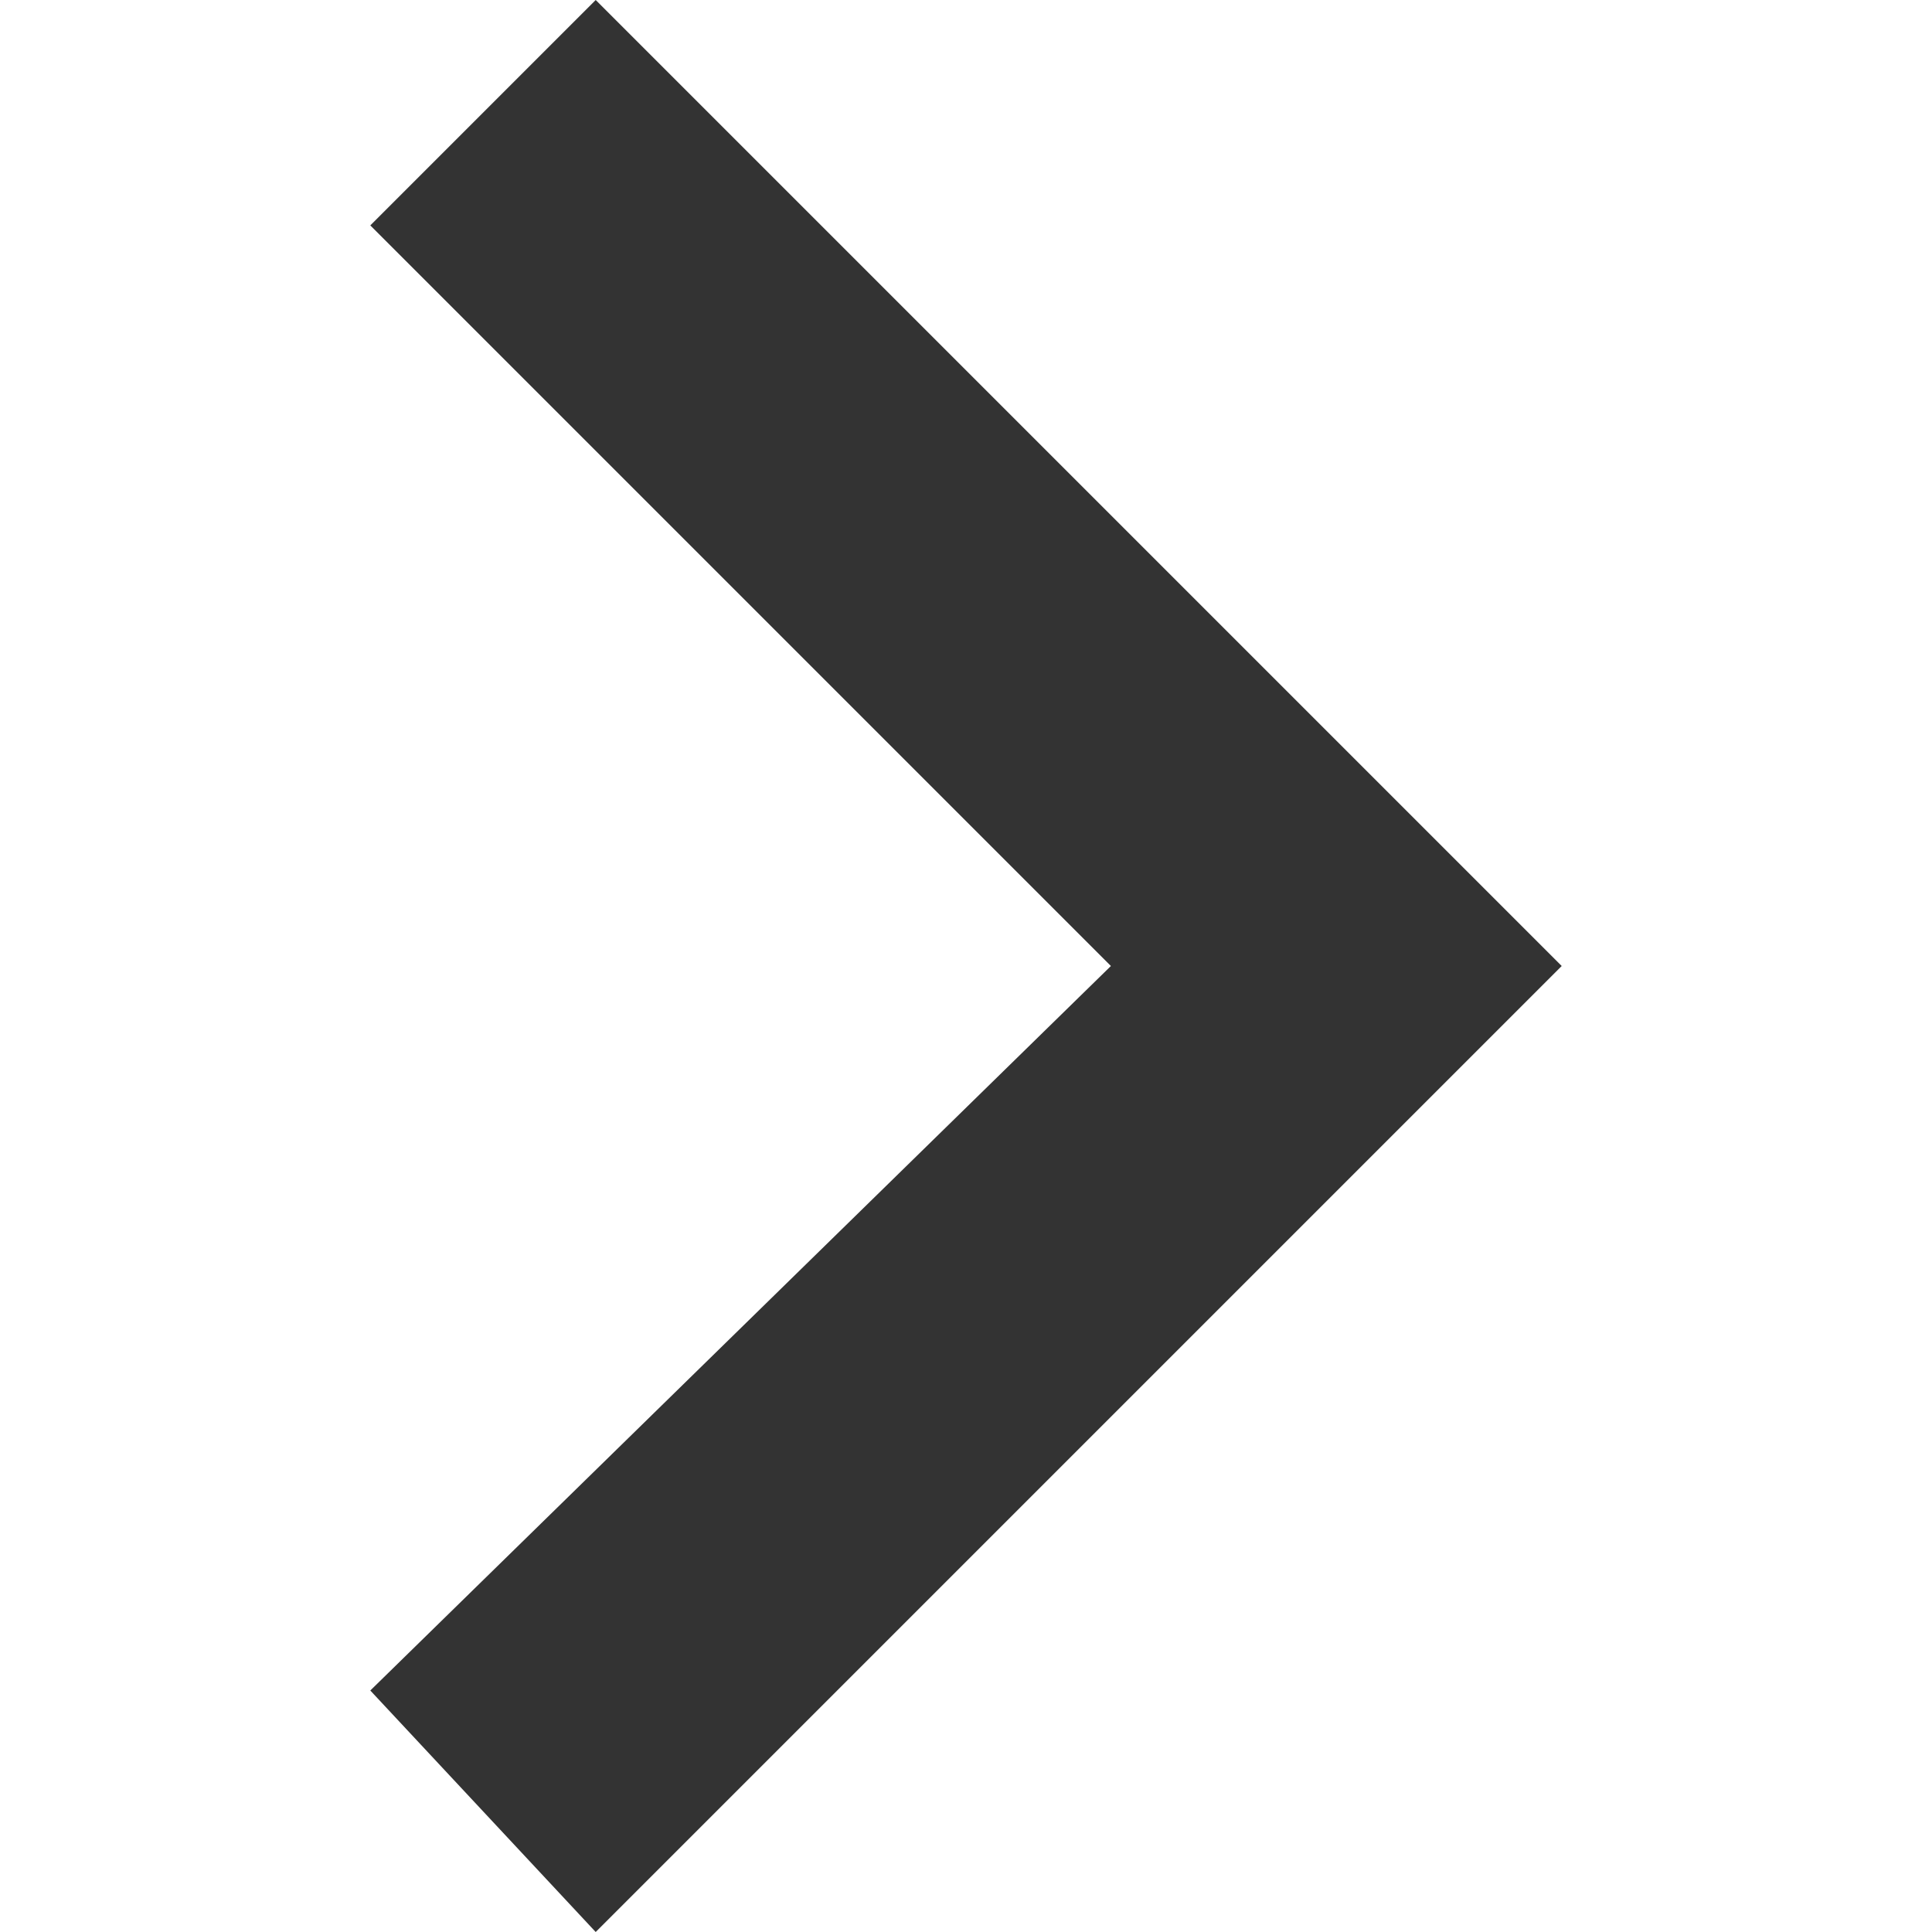
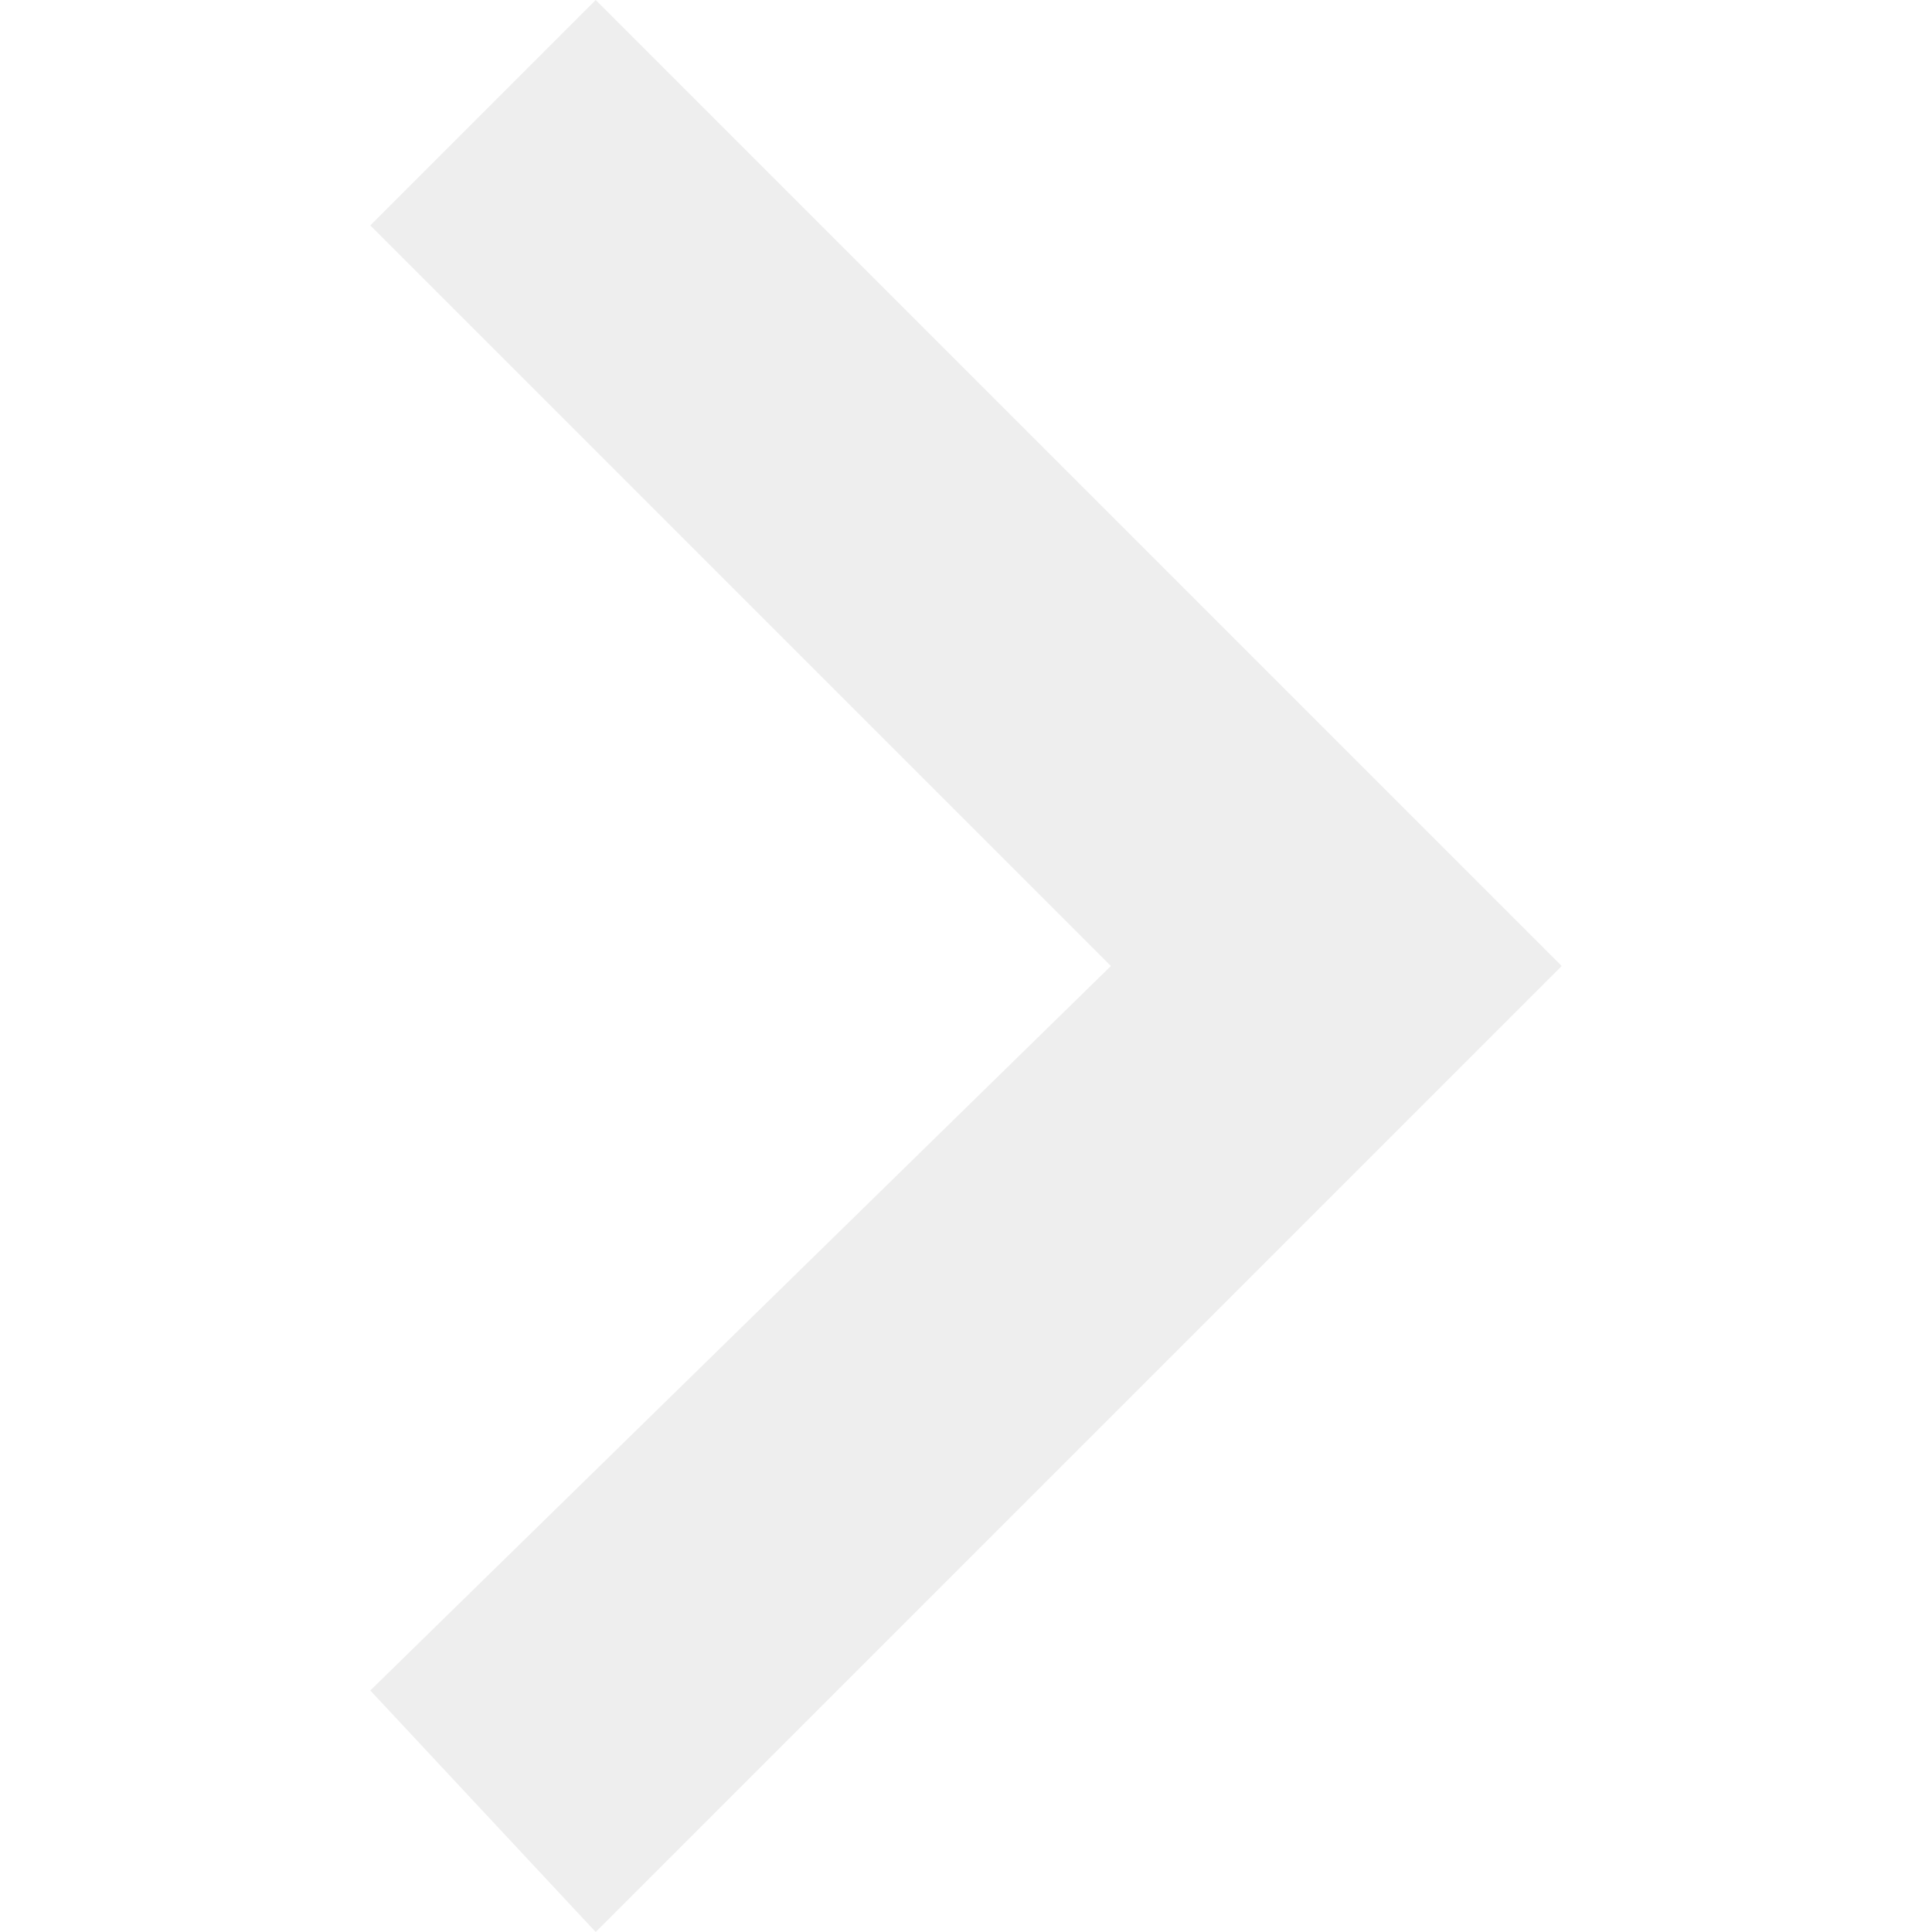
- <svg xmlns="http://www.w3.org/2000/svg" fill="#333" version="1.1" id="Capa_1" x="0px" y="0px" width="100%" height="100%" viewBox="0 0 306 306" style="enable-background:new 0 0 306 306;" xml:space="preserve">
+ <svg xmlns="http://www.w3.org/2000/svg" fill="#eee" version="1.1" id="Capa_1" x="0px" y="0px" width="100%" height="100%" viewBox="0 0 306 306" style="enable-background:new 0 0 306 306;" xml:space="preserve">
  <g>
    <g id="keyboard-arrow-right">
      <polygon points="58.65,267.75 175.95,153 58.65,35.7 94.35,0 247.35,153 94.35,306   " />
    </g>
  </g>
  <g>
</g>
  <g>
</g>
  <g>
</g>
  <g>
</g>
  <g>
</g>
  <g>
</g>
  <g>
</g>
  <g>
</g>
  <g>
</g>
  <g>
</g>
  <g>
</g>
  <g>
</g>
  <g>
</g>
  <g>
</g>
  <g>
</g>
</svg>
